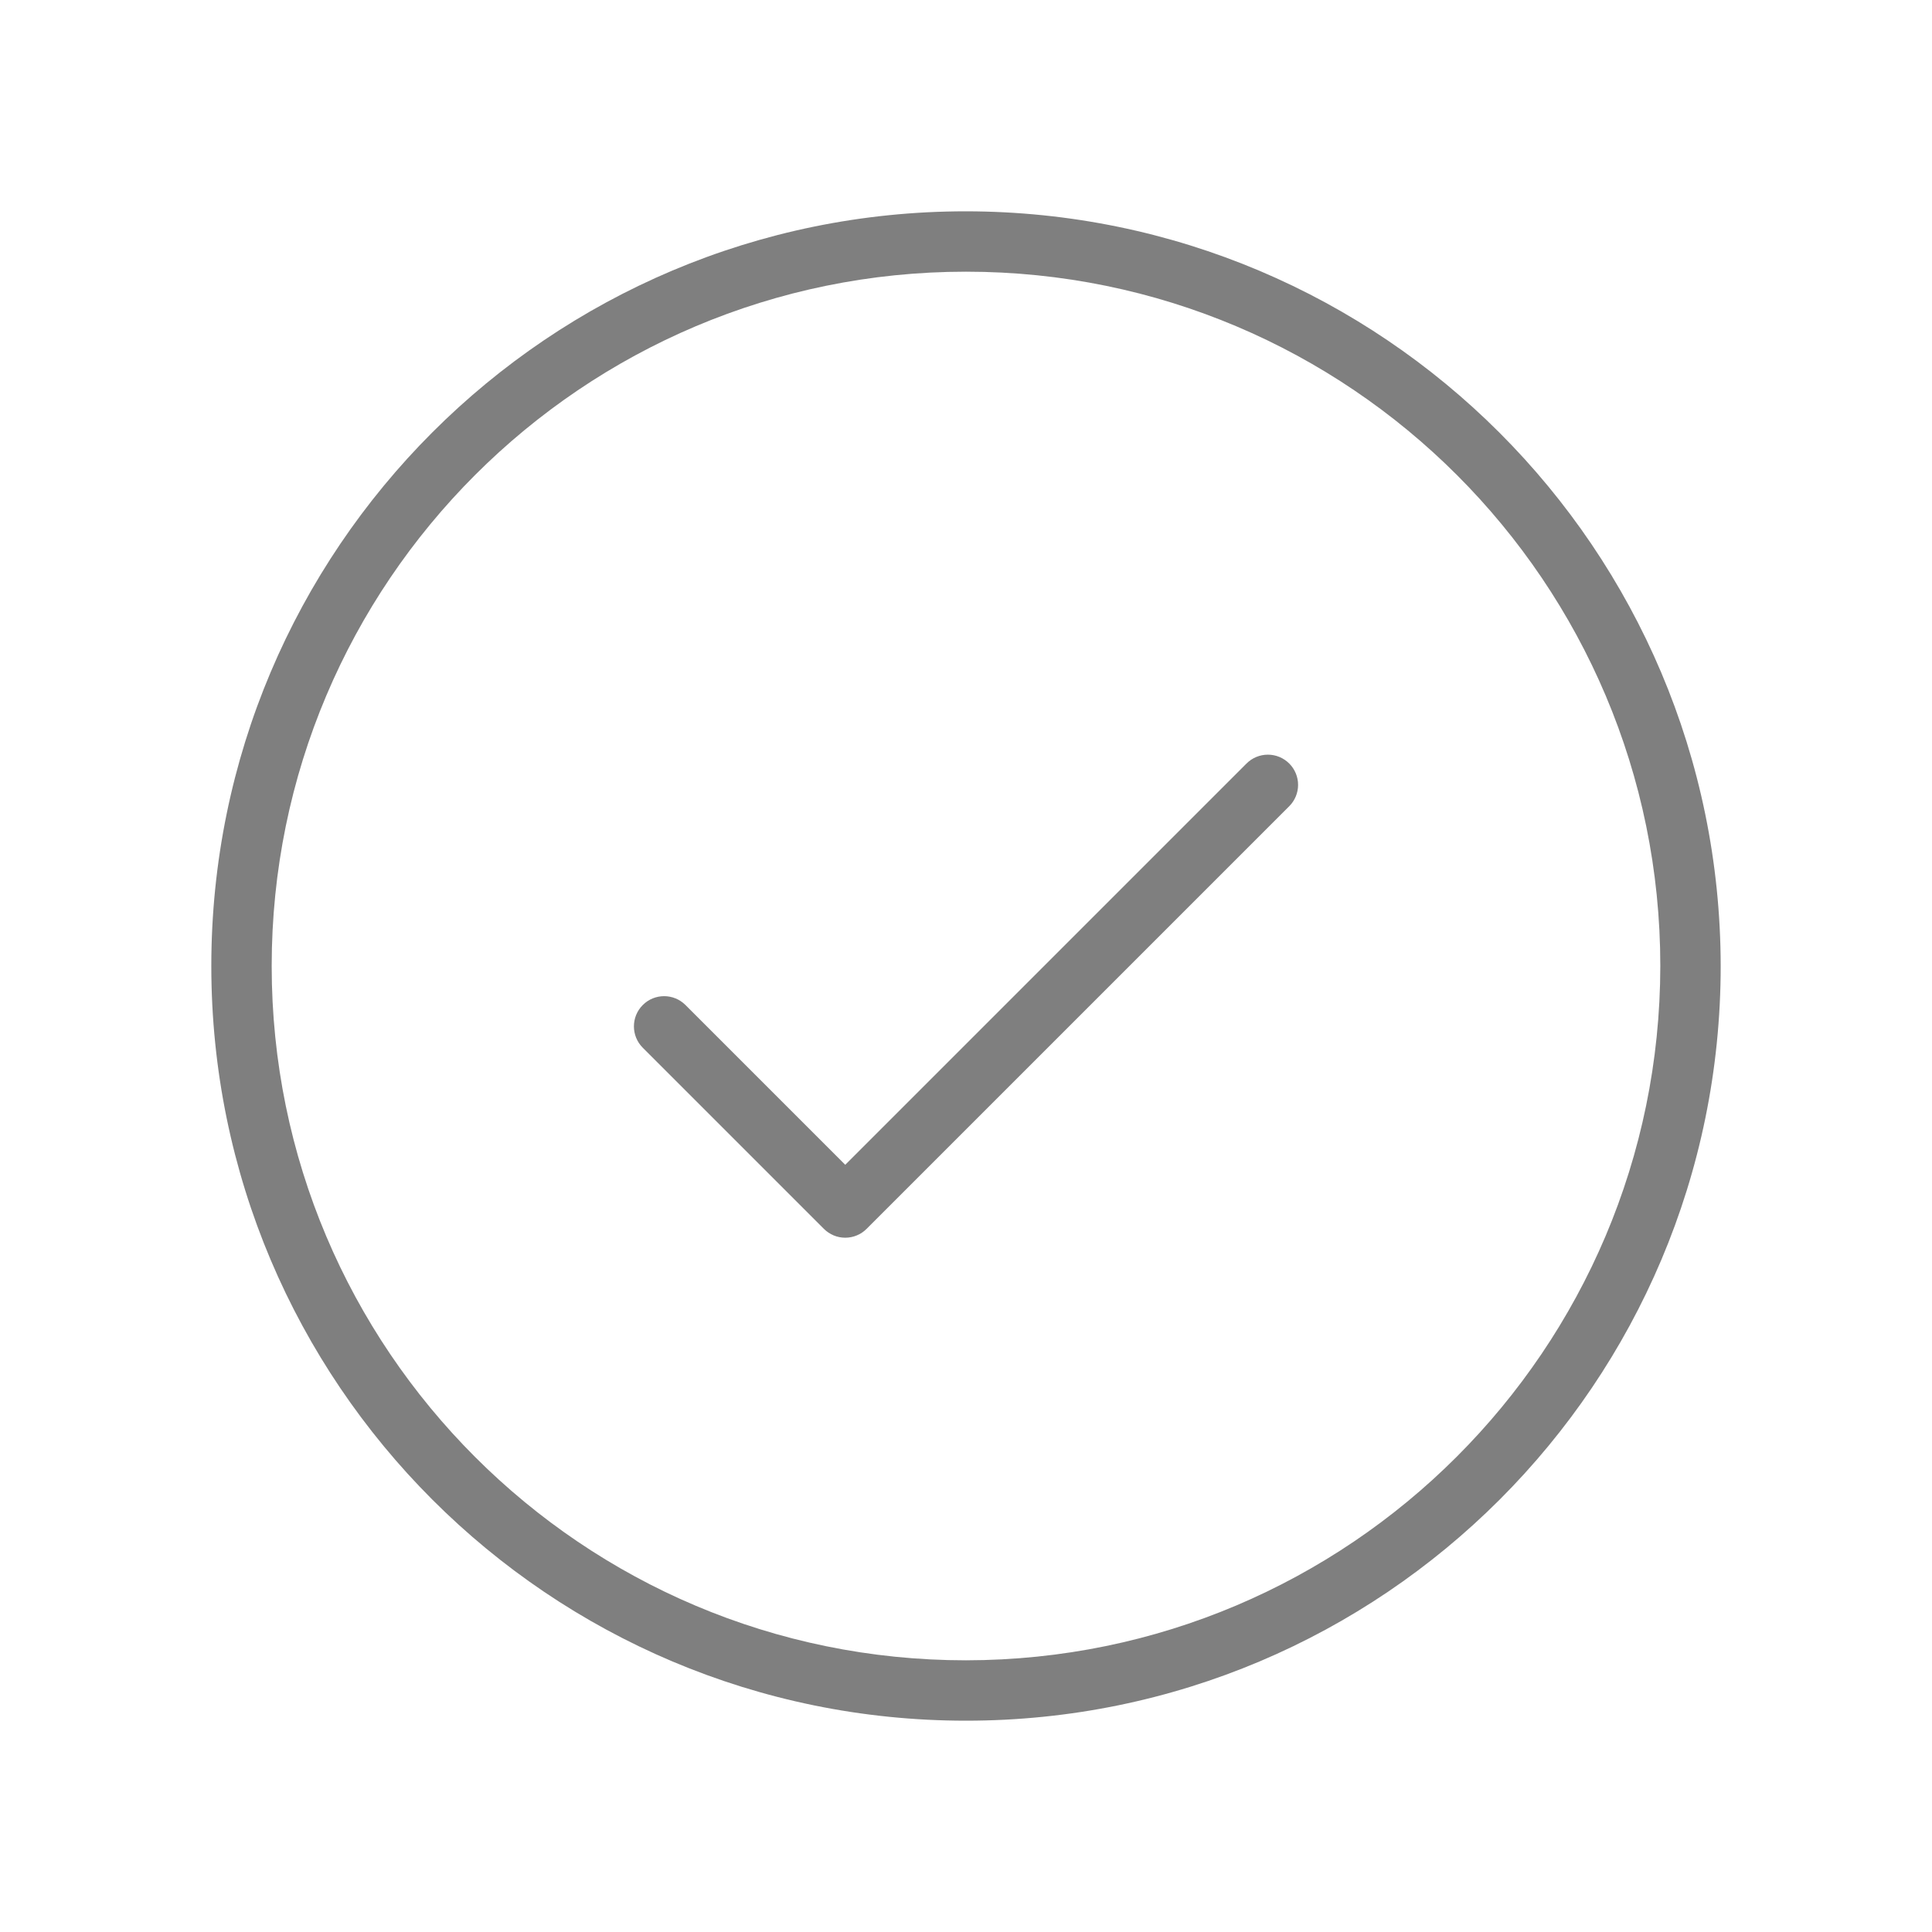
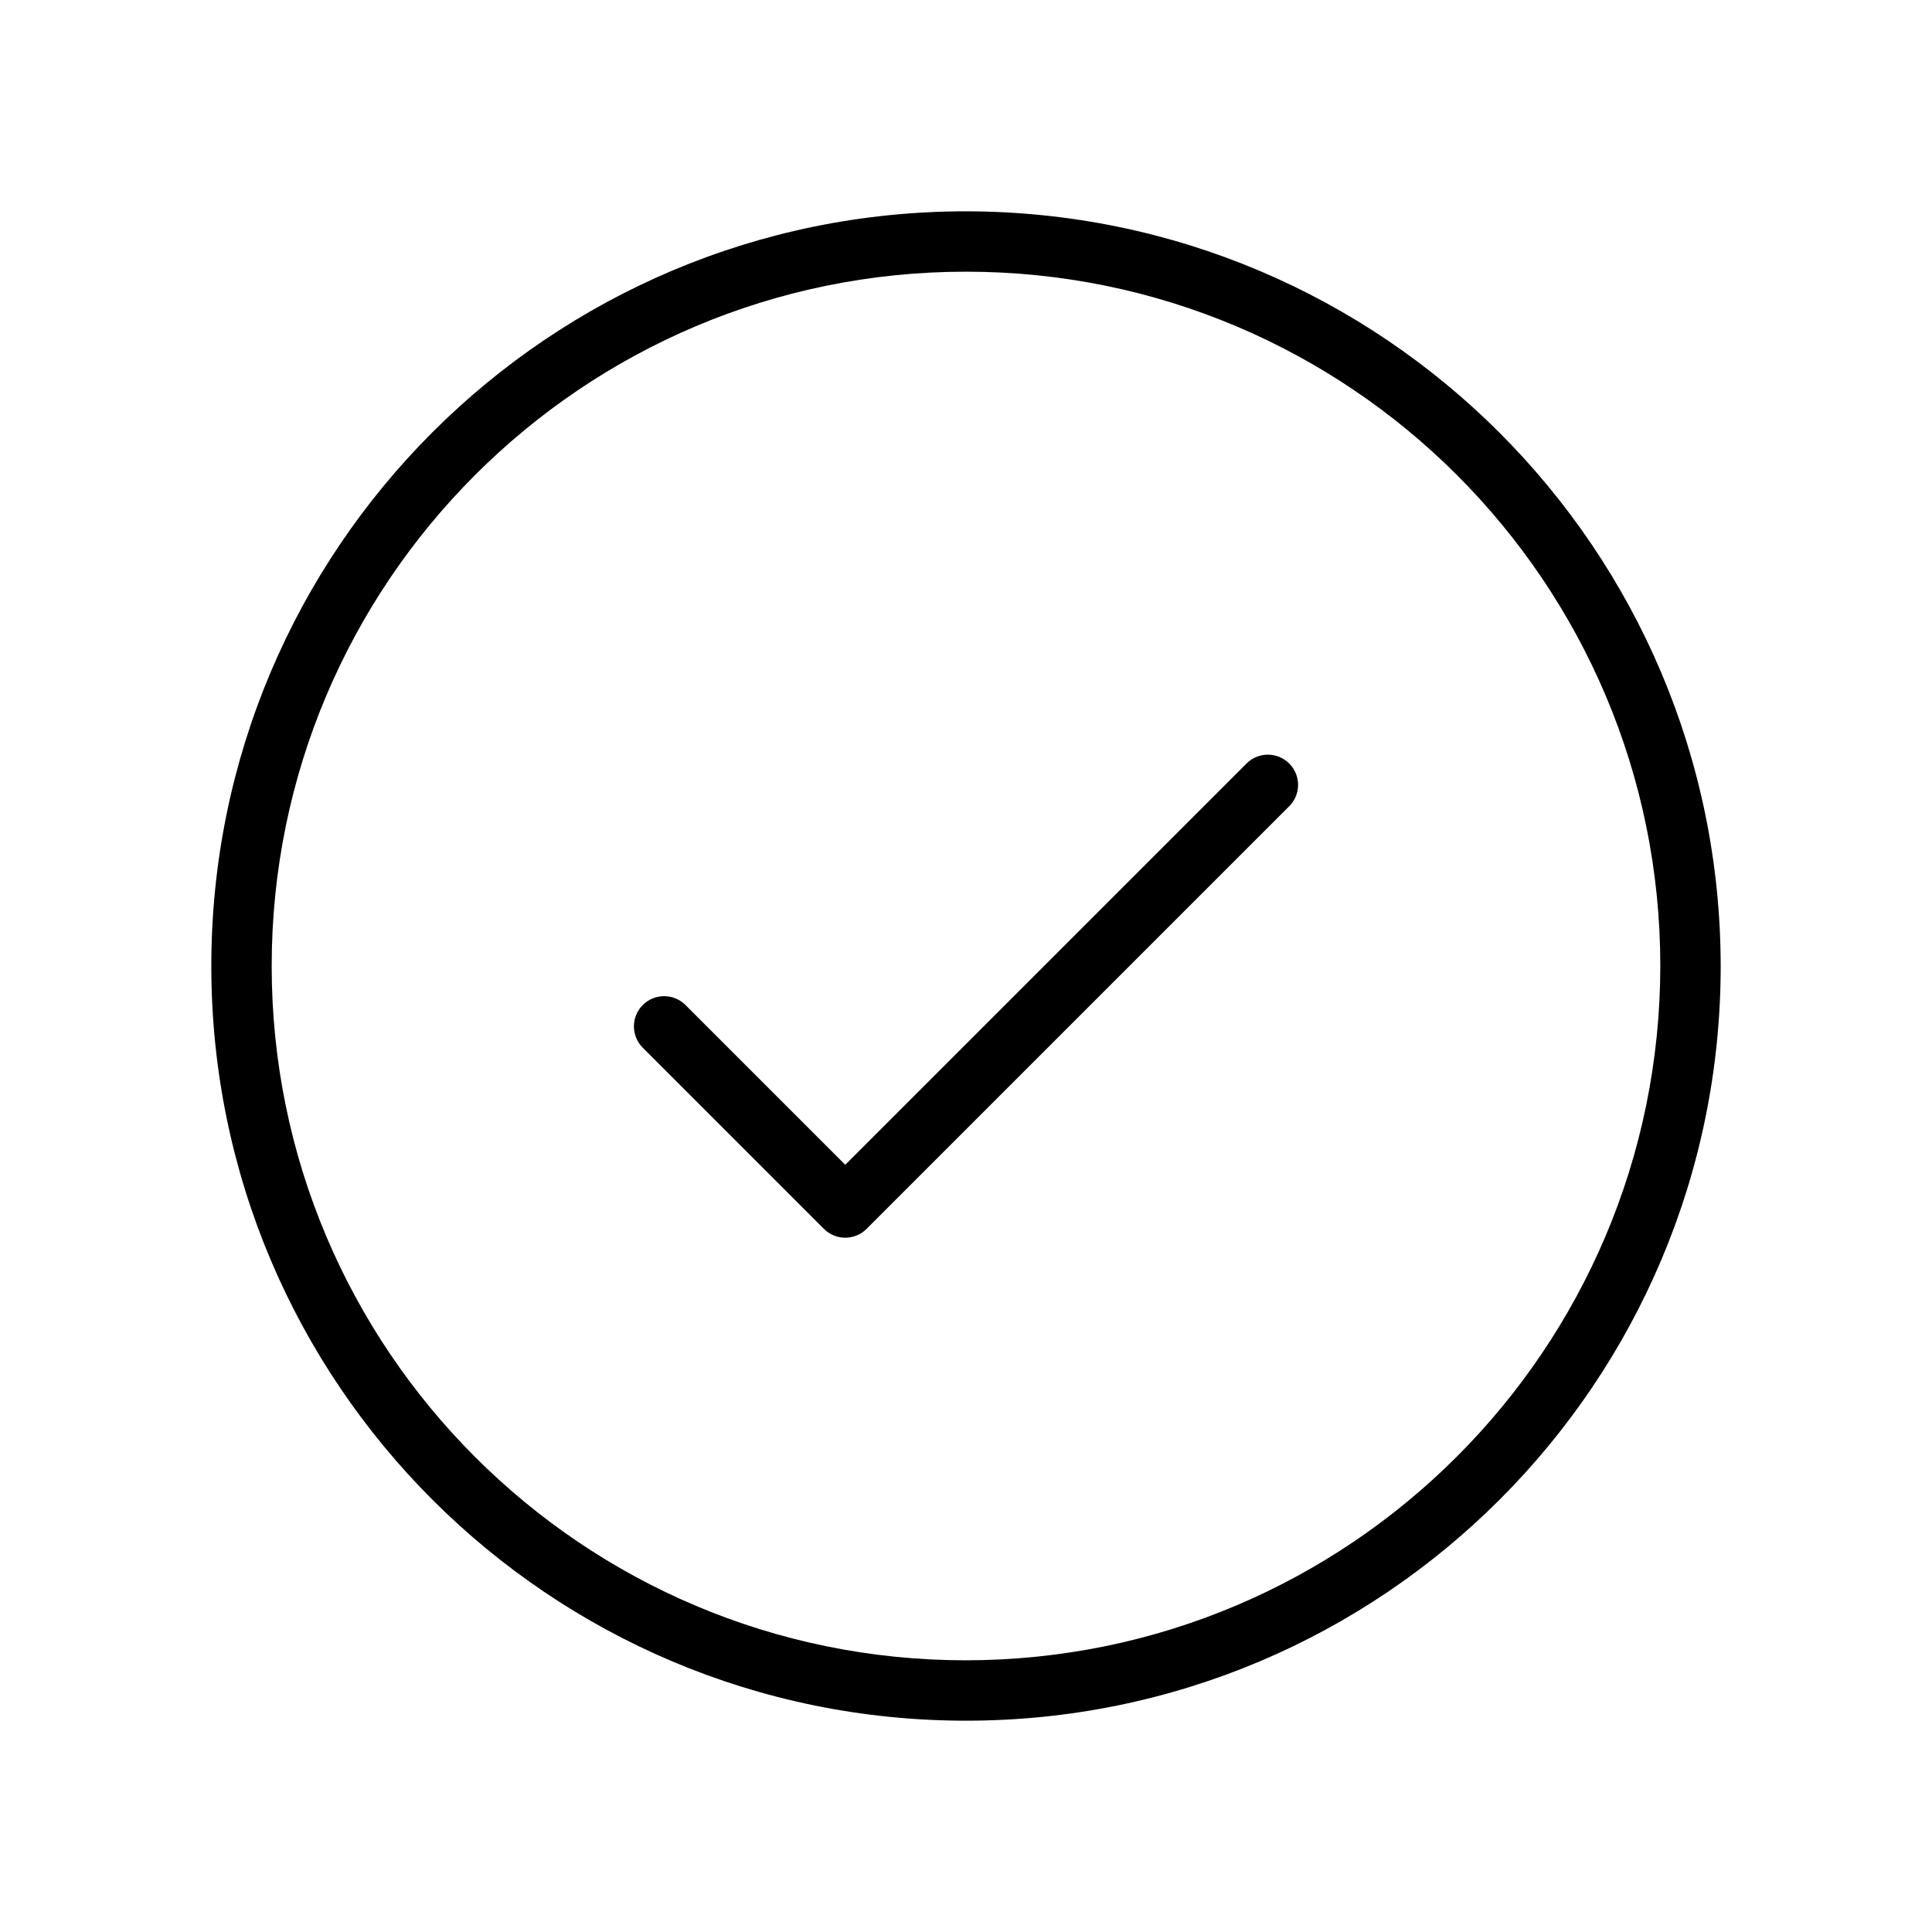
- <svg xmlns="http://www.w3.org/2000/svg" width="48" height="48" fill="#7f7f7f" viewBox="0 0 256 256">
+ <svg xmlns="http://www.w3.org/2000/svg" width="48" height="48" fill="#000000" viewBox="0 0 256 256">
  <path d="M170.83,101.17a4,4,0,0,1,0,5.66l-56,56a4,4,0,0,1-5.66,0l-24-24a4,4,0,0,1,5.66-5.66L112,154.34l53.17-53.17A4,4,0,0,1,170.83,101.17ZM228,128A100,100,0,1,1,128,28,100.11,100.11,0,0,1,228,128Zm-8,0a92,92,0,1,0-92,92A92.1,92.1,0,0,0,220,128Z" />
</svg>
